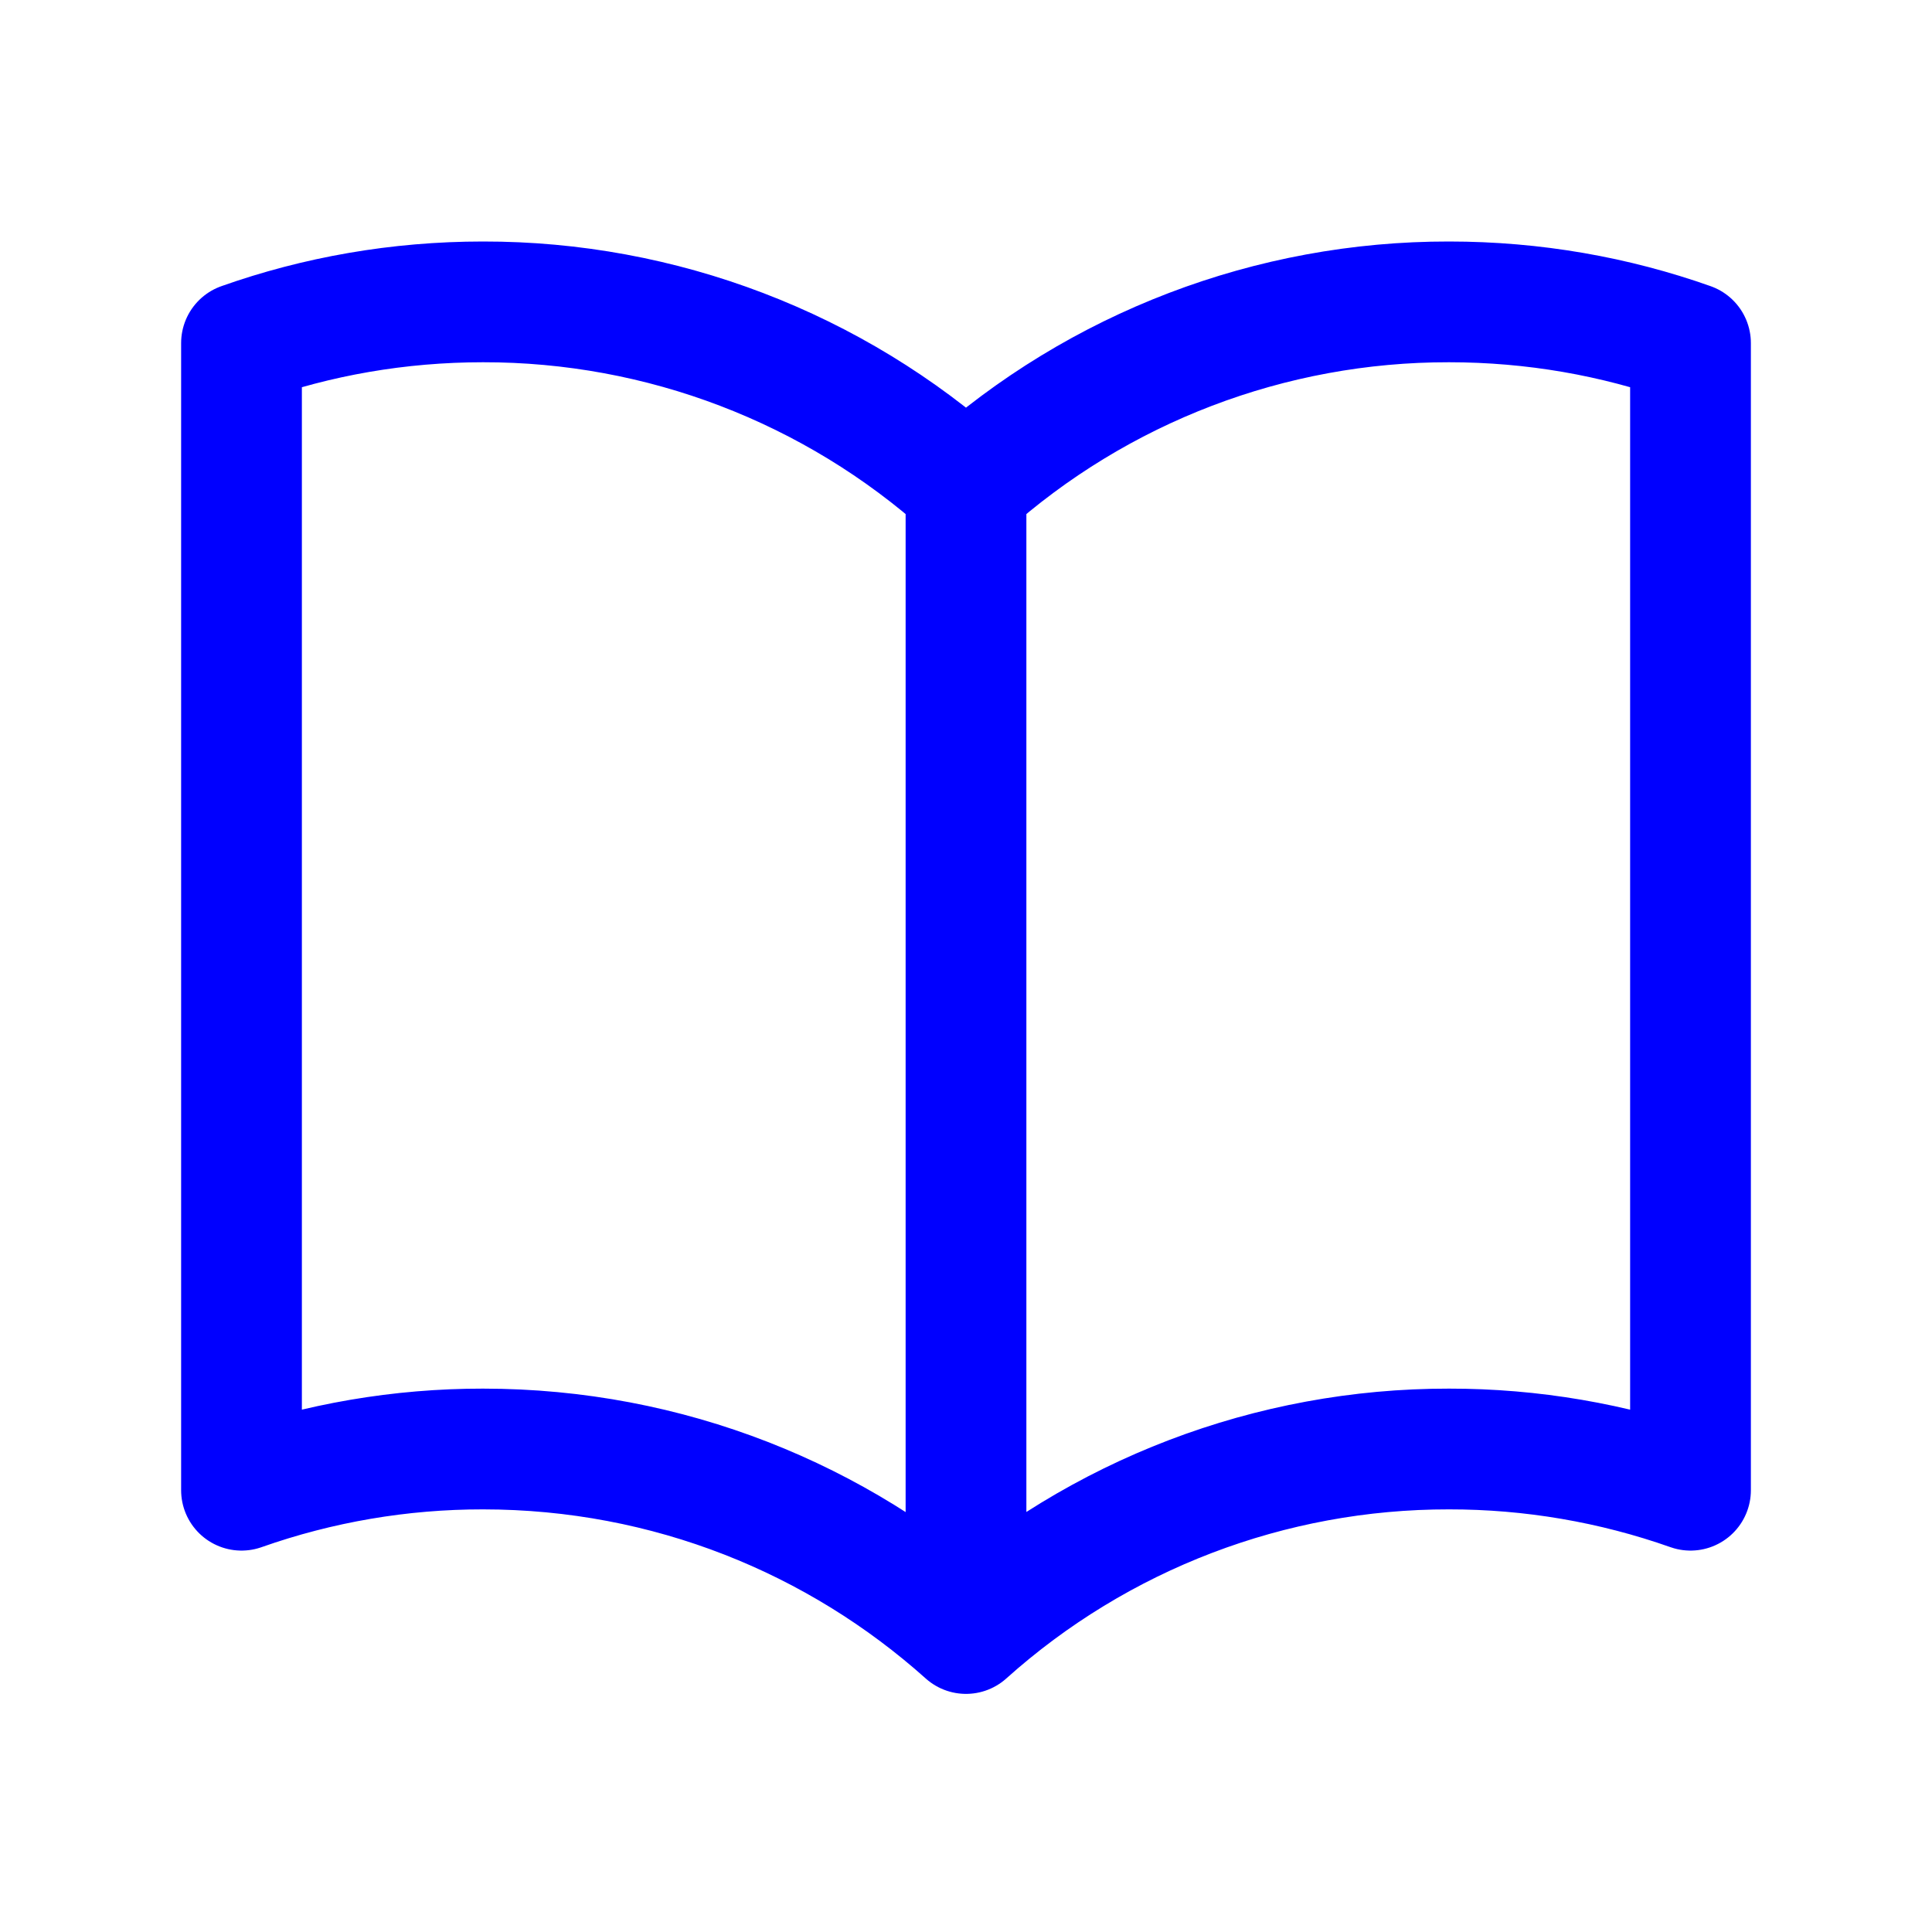
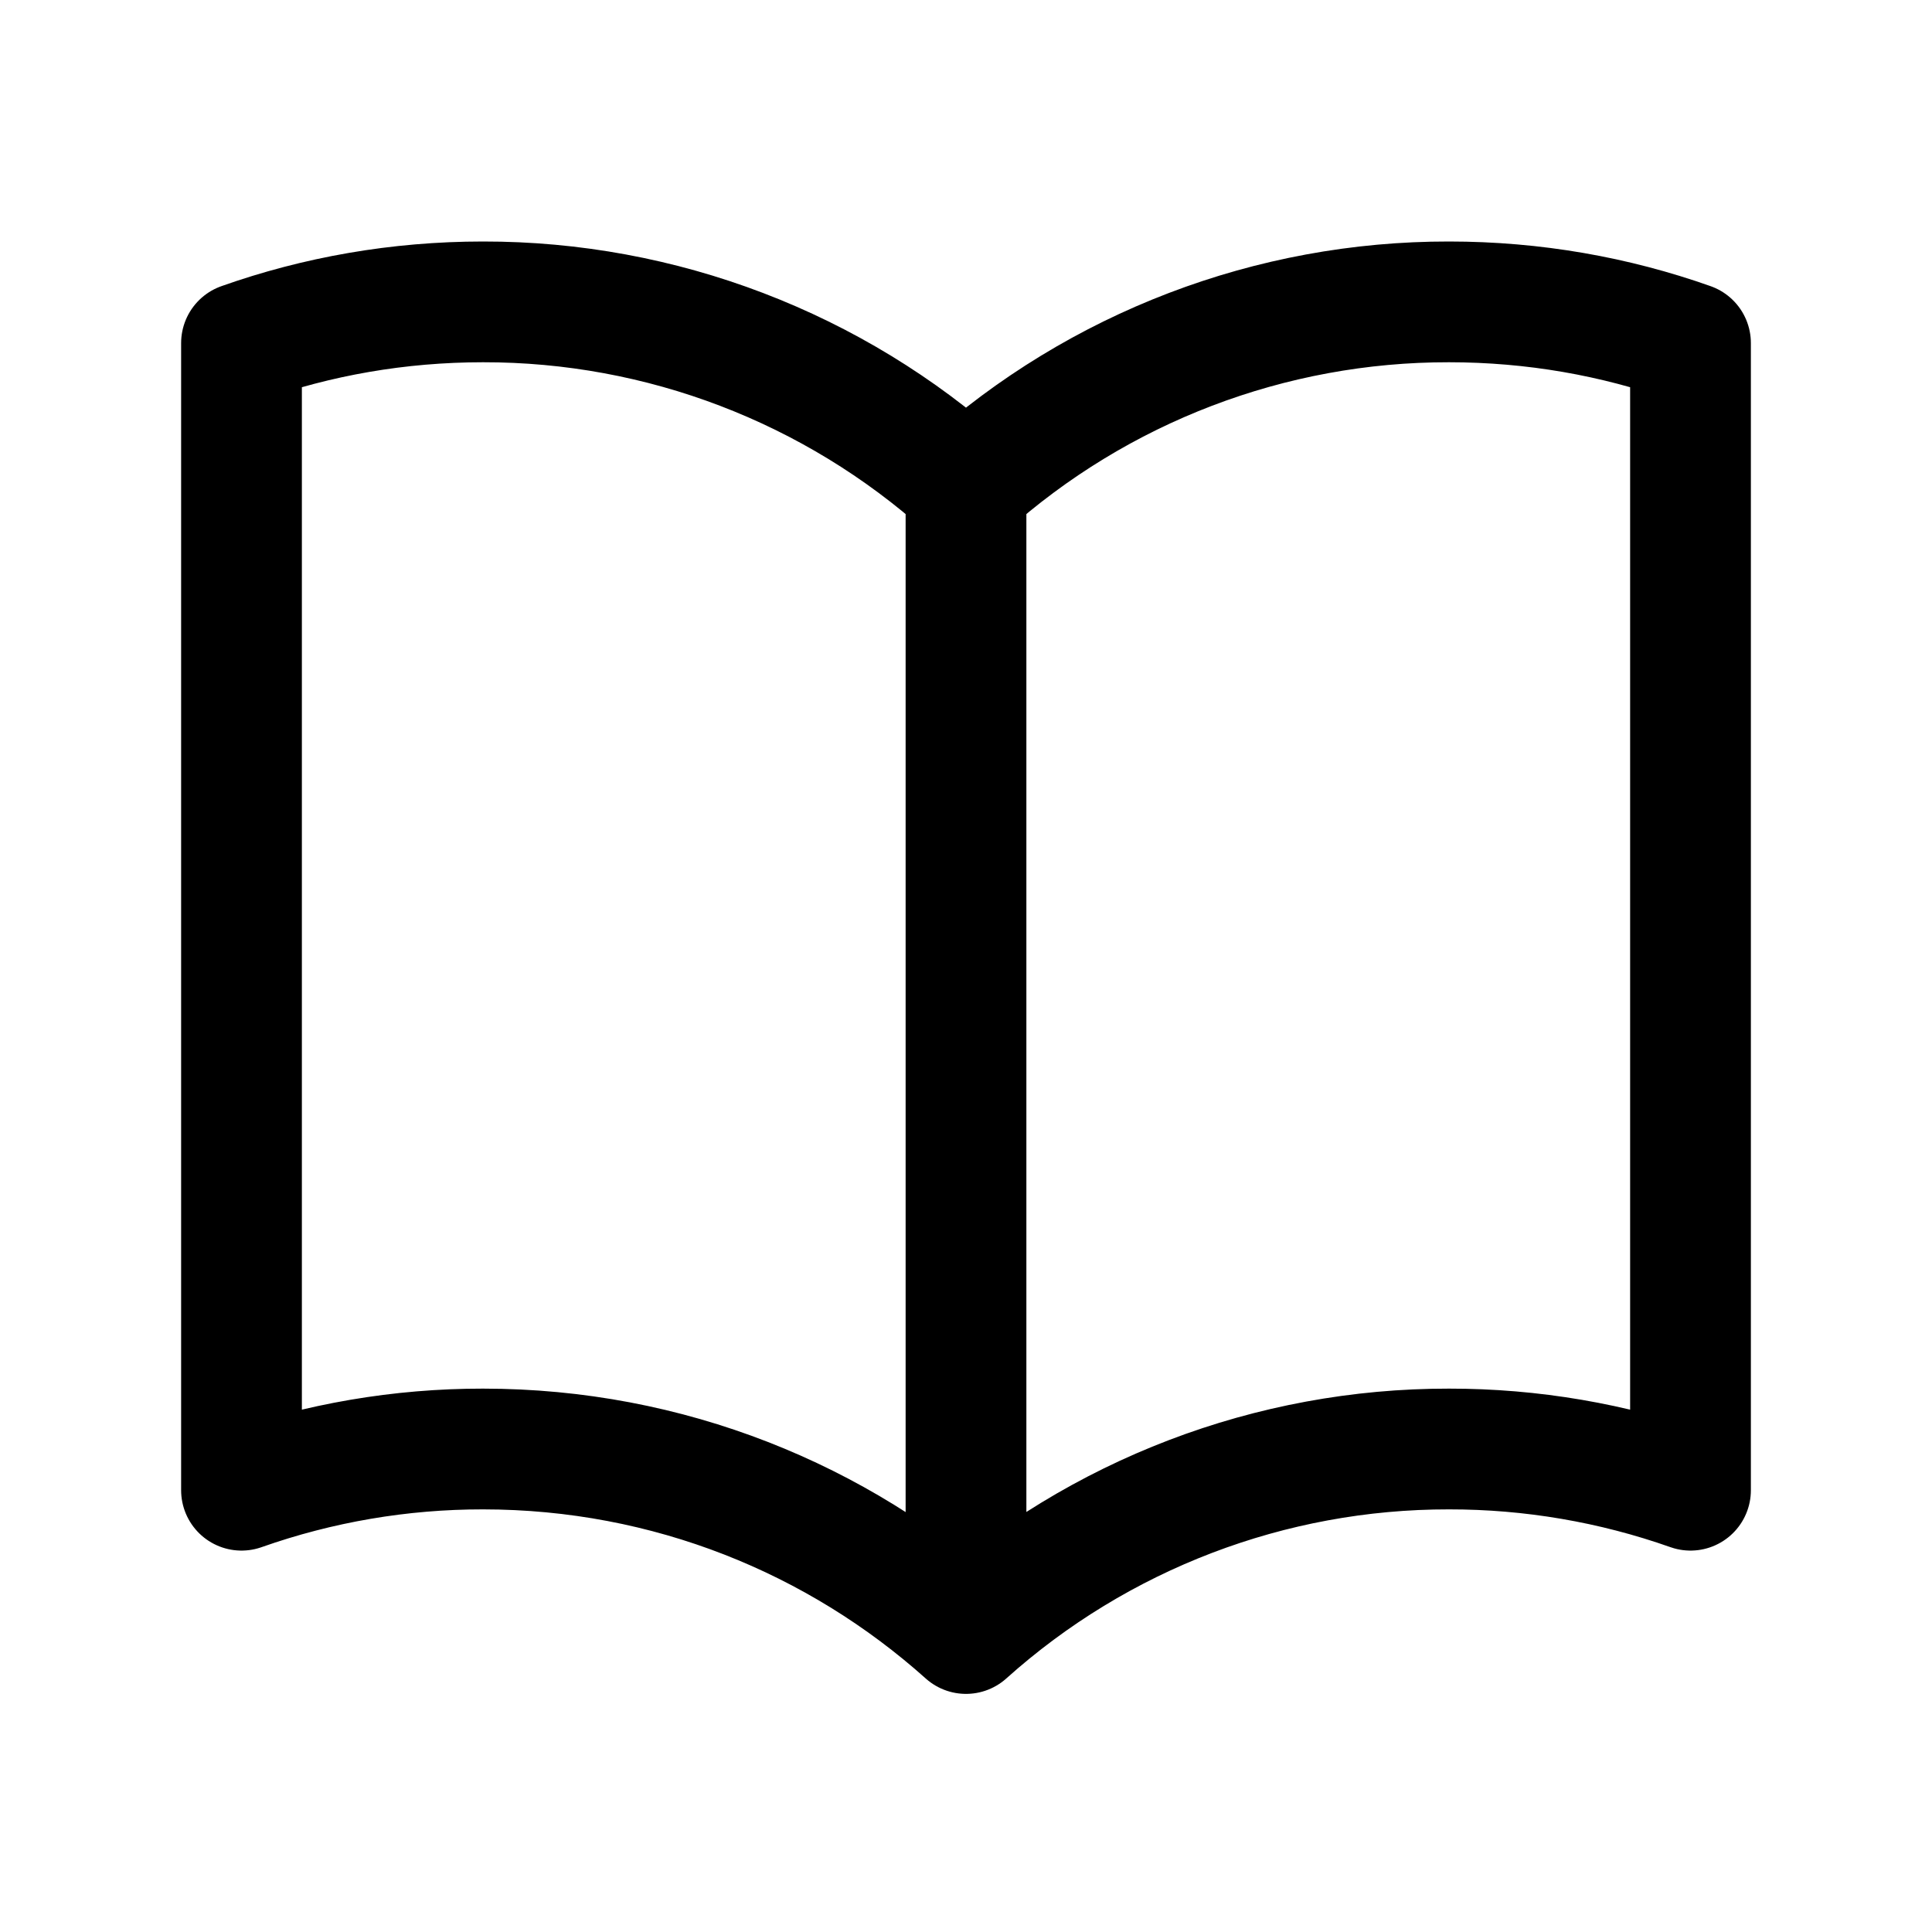
- <svg xmlns="http://www.w3.org/2000/svg" style="color:blue;" fill="none" viewBox="0 0 24 24" stroke-width="1.5" stroke="currentColor" class="w-6 h-6">
+ <svg xmlns="http://www.w3.org/2000/svg" style="color:black;" fill="none" viewBox="0 0 24 24" stroke-width="1.5" stroke="currentColor" class="w-6 h-6">
  <path stroke-linecap="round" stroke-linejoin="round" d="M12 6.042A8.967 8.967 0 006 3.75c-1.052 0-2.062.18-3 .512v14.25A8.987 8.987 0 016 18c2.305 0 4.408.867 6 2.292m0-14.25a8.966 8.966 0 016-2.292c1.052 0 2.062.18 3 .512v14.25A8.987 8.987 0 0018 18a8.967 8.967 0 00-6 2.292m0-14.25v14.25" />
</svg>
